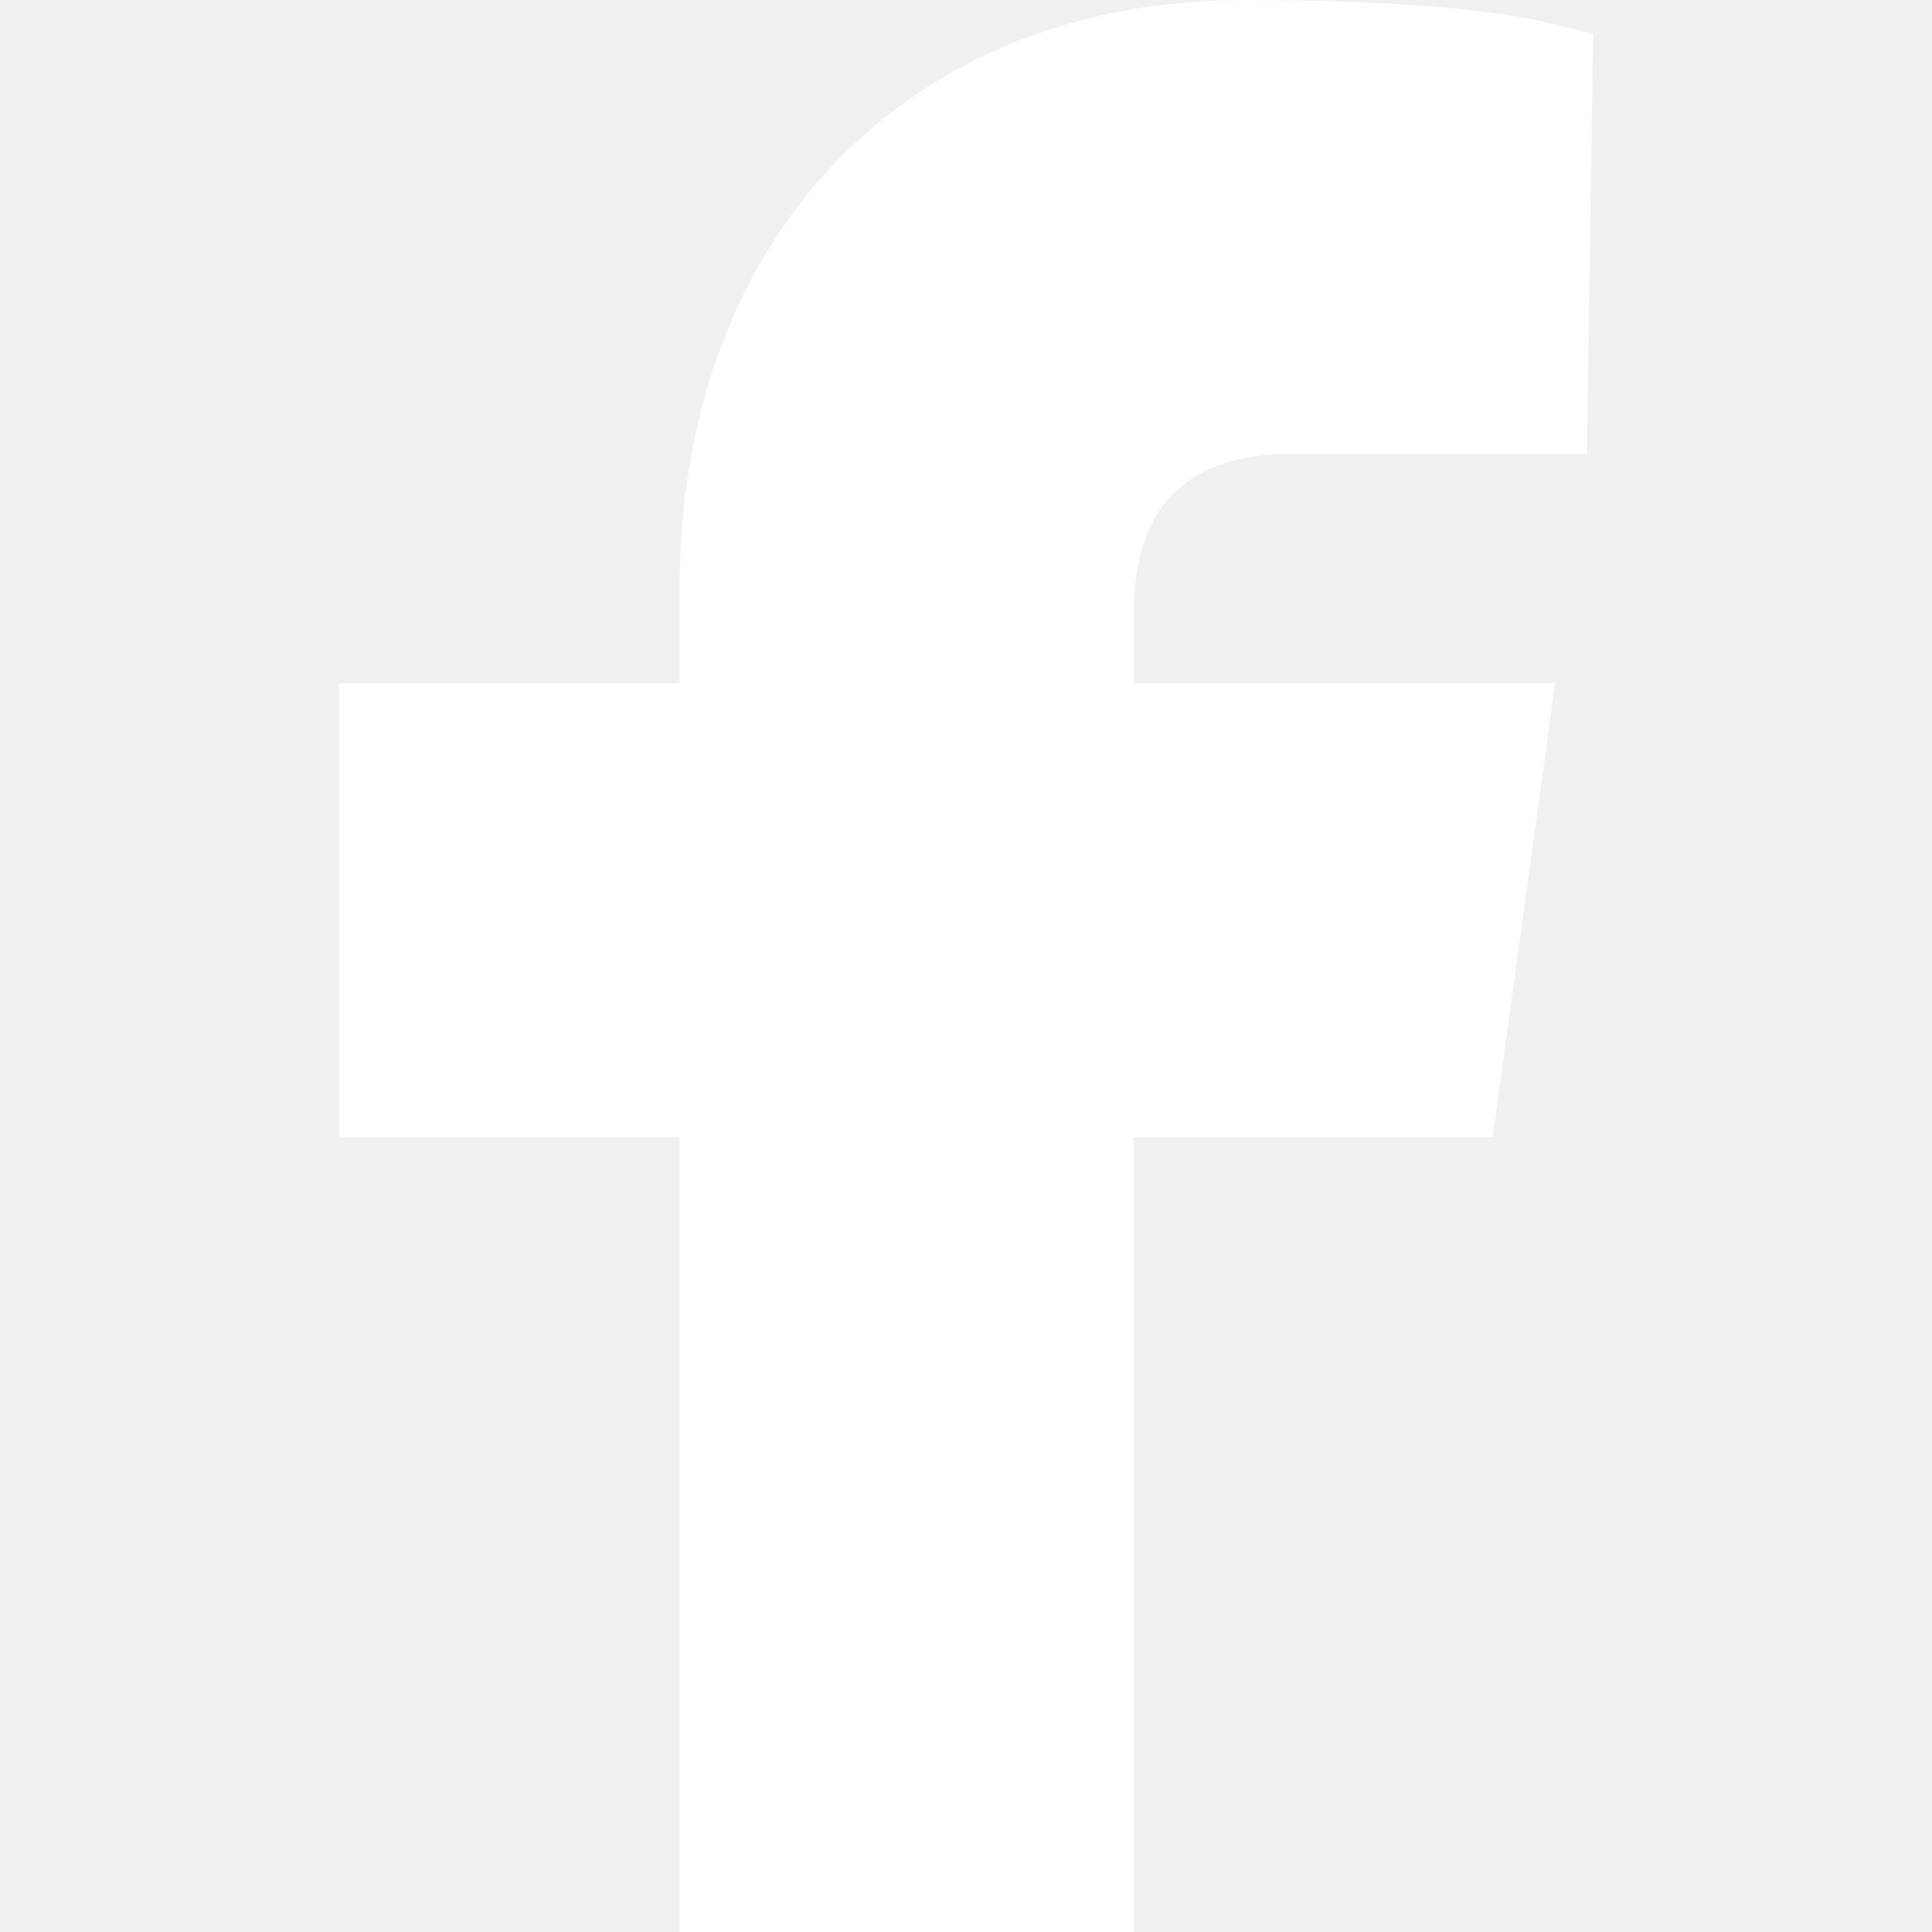
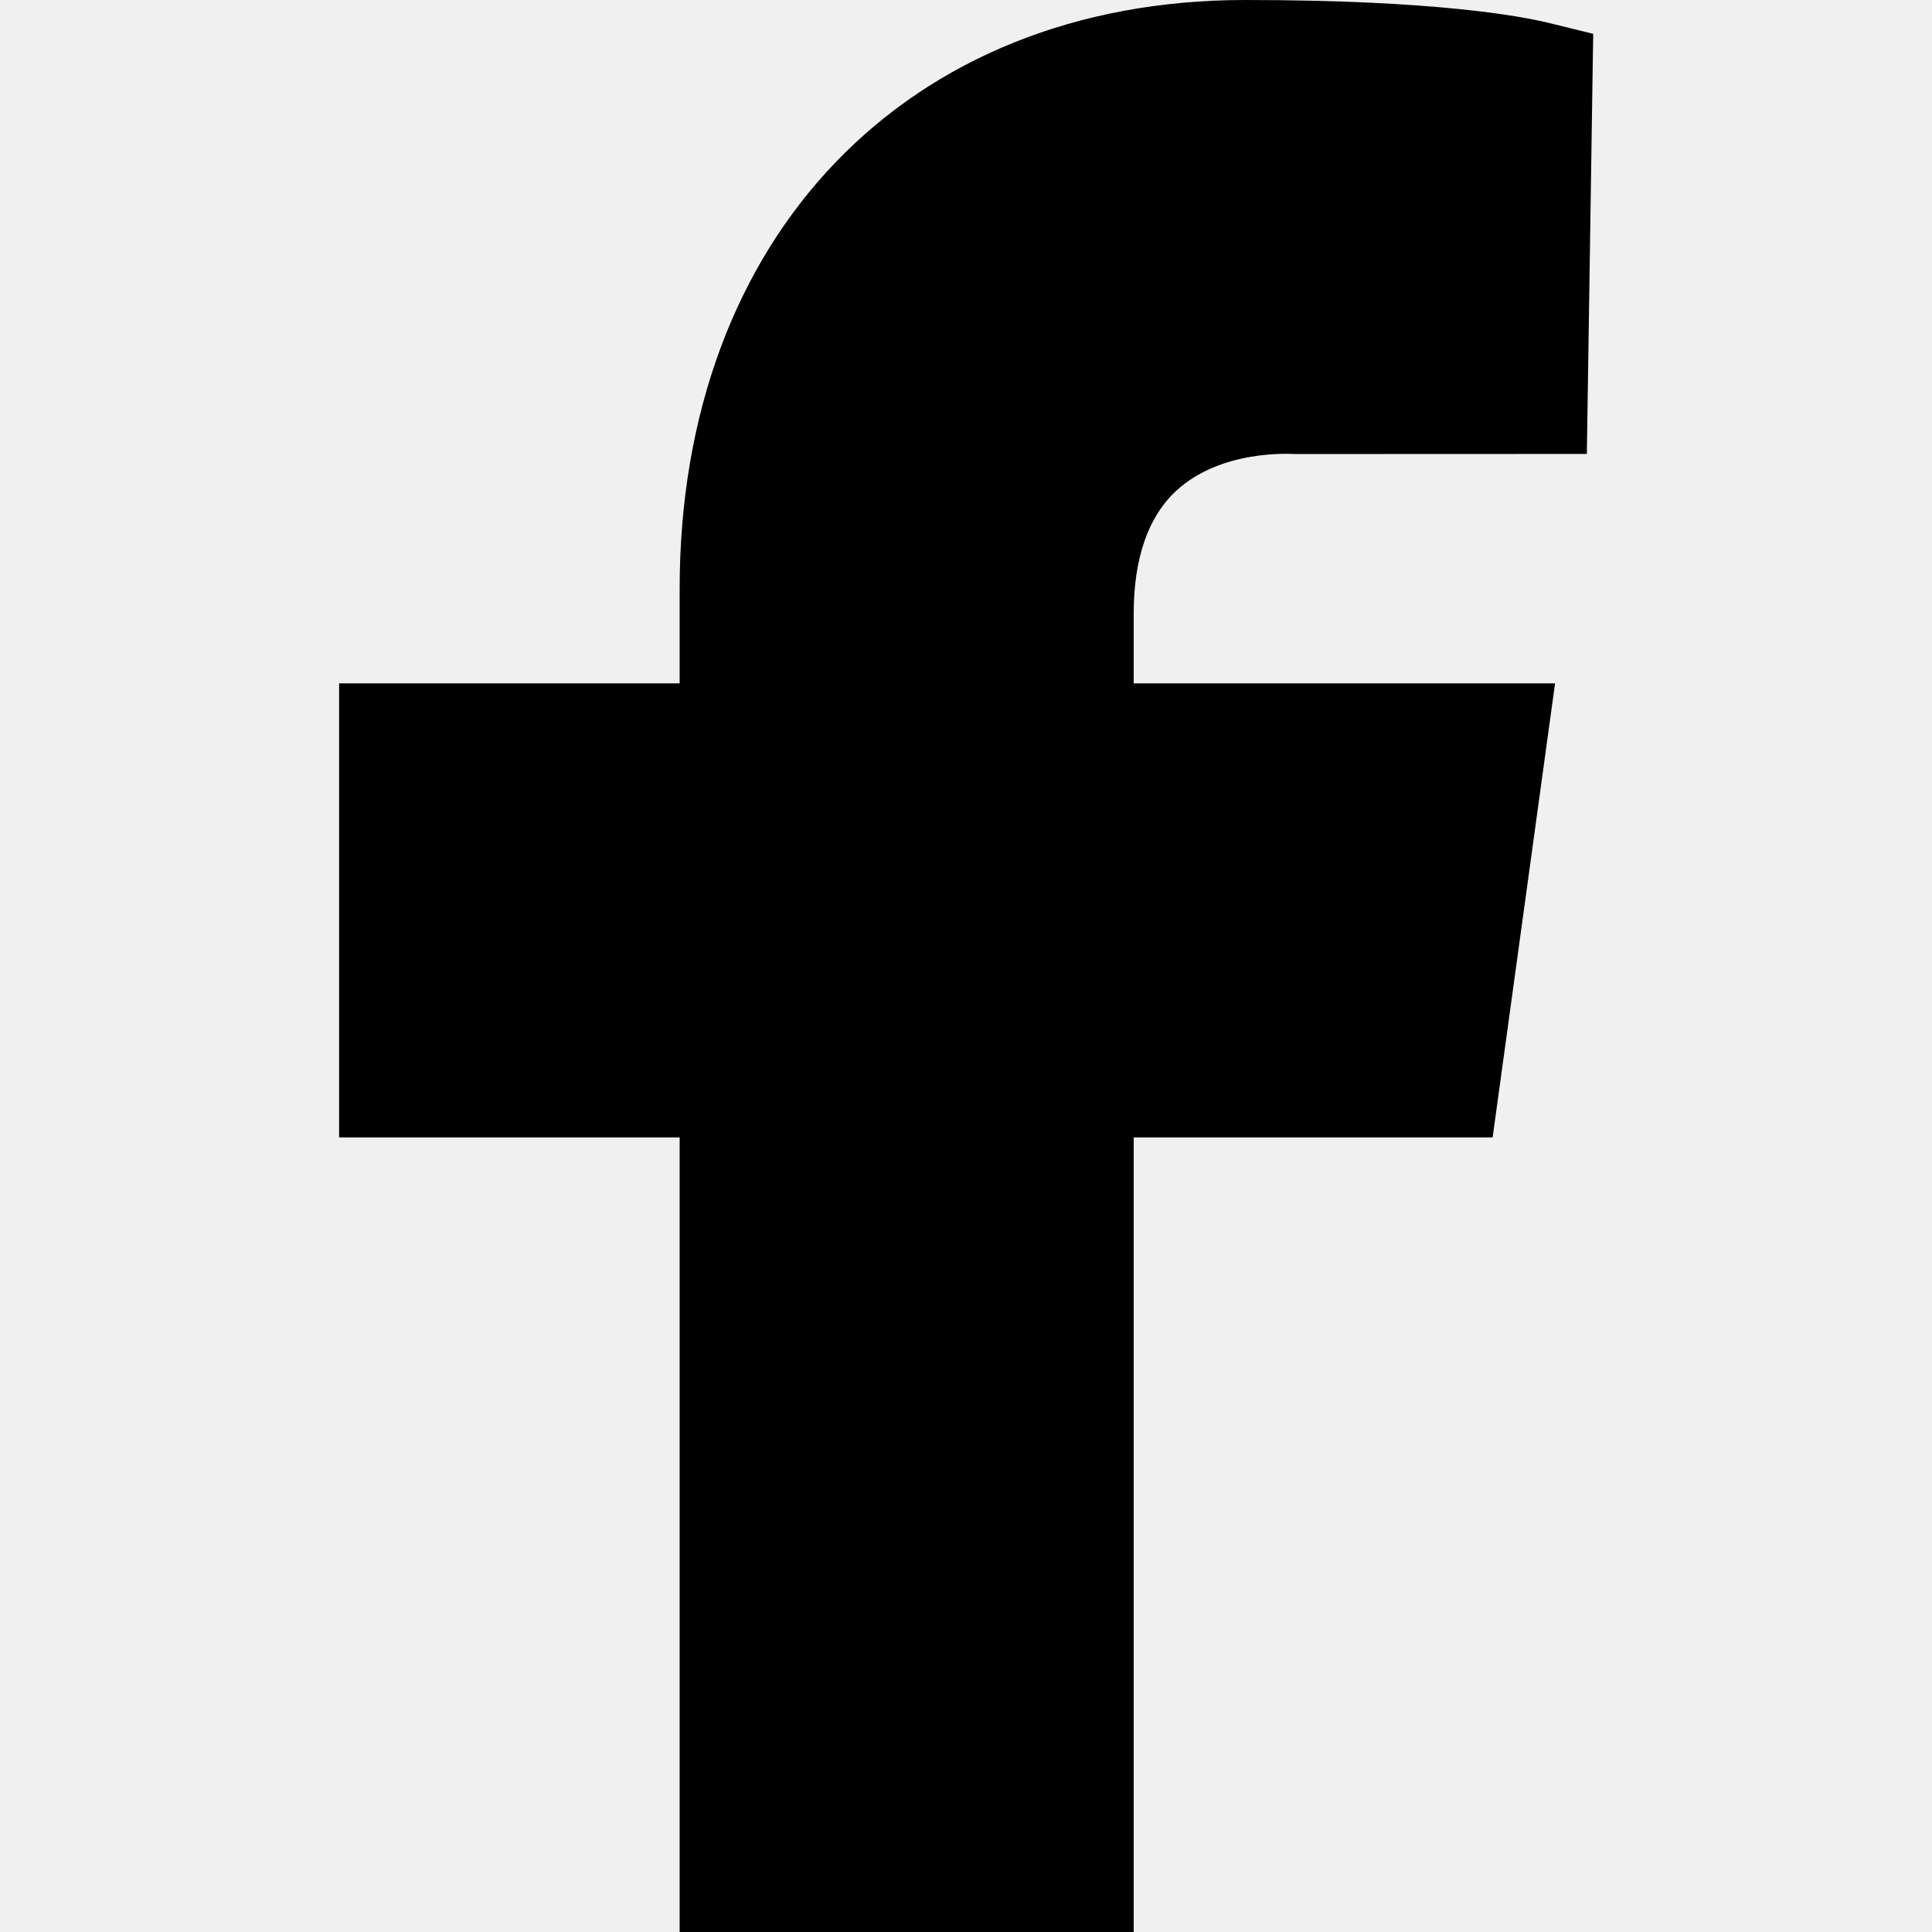
- <svg xmlns="http://www.w3.org/2000/svg" fill="#fff" width="800px" height="800px" viewBox="0 0 1920 1920">
+ <svg xmlns="http://www.w3.org/2000/svg" fill="#000" width="800px" height="800px" viewBox="0 0 1920 1920">
  <path d="M1168.737 487.897c44.672-41.401 113.824-36.889 118.9-36.663l289.354-.113 6.317-417.504L1539.65 22.9C1511.675 16.02 1426.053 0 1237.324 0 901.268 0 675.425 235.206 675.425 585.137v93.97H337v451.234h338.425V1920h451.234v-789.66h356.7l62.045-451.233H1126.66v-69.152c0-54.937 14.214-96.112 42.078-122.058" fill-rule="evenodd" />
</svg>
